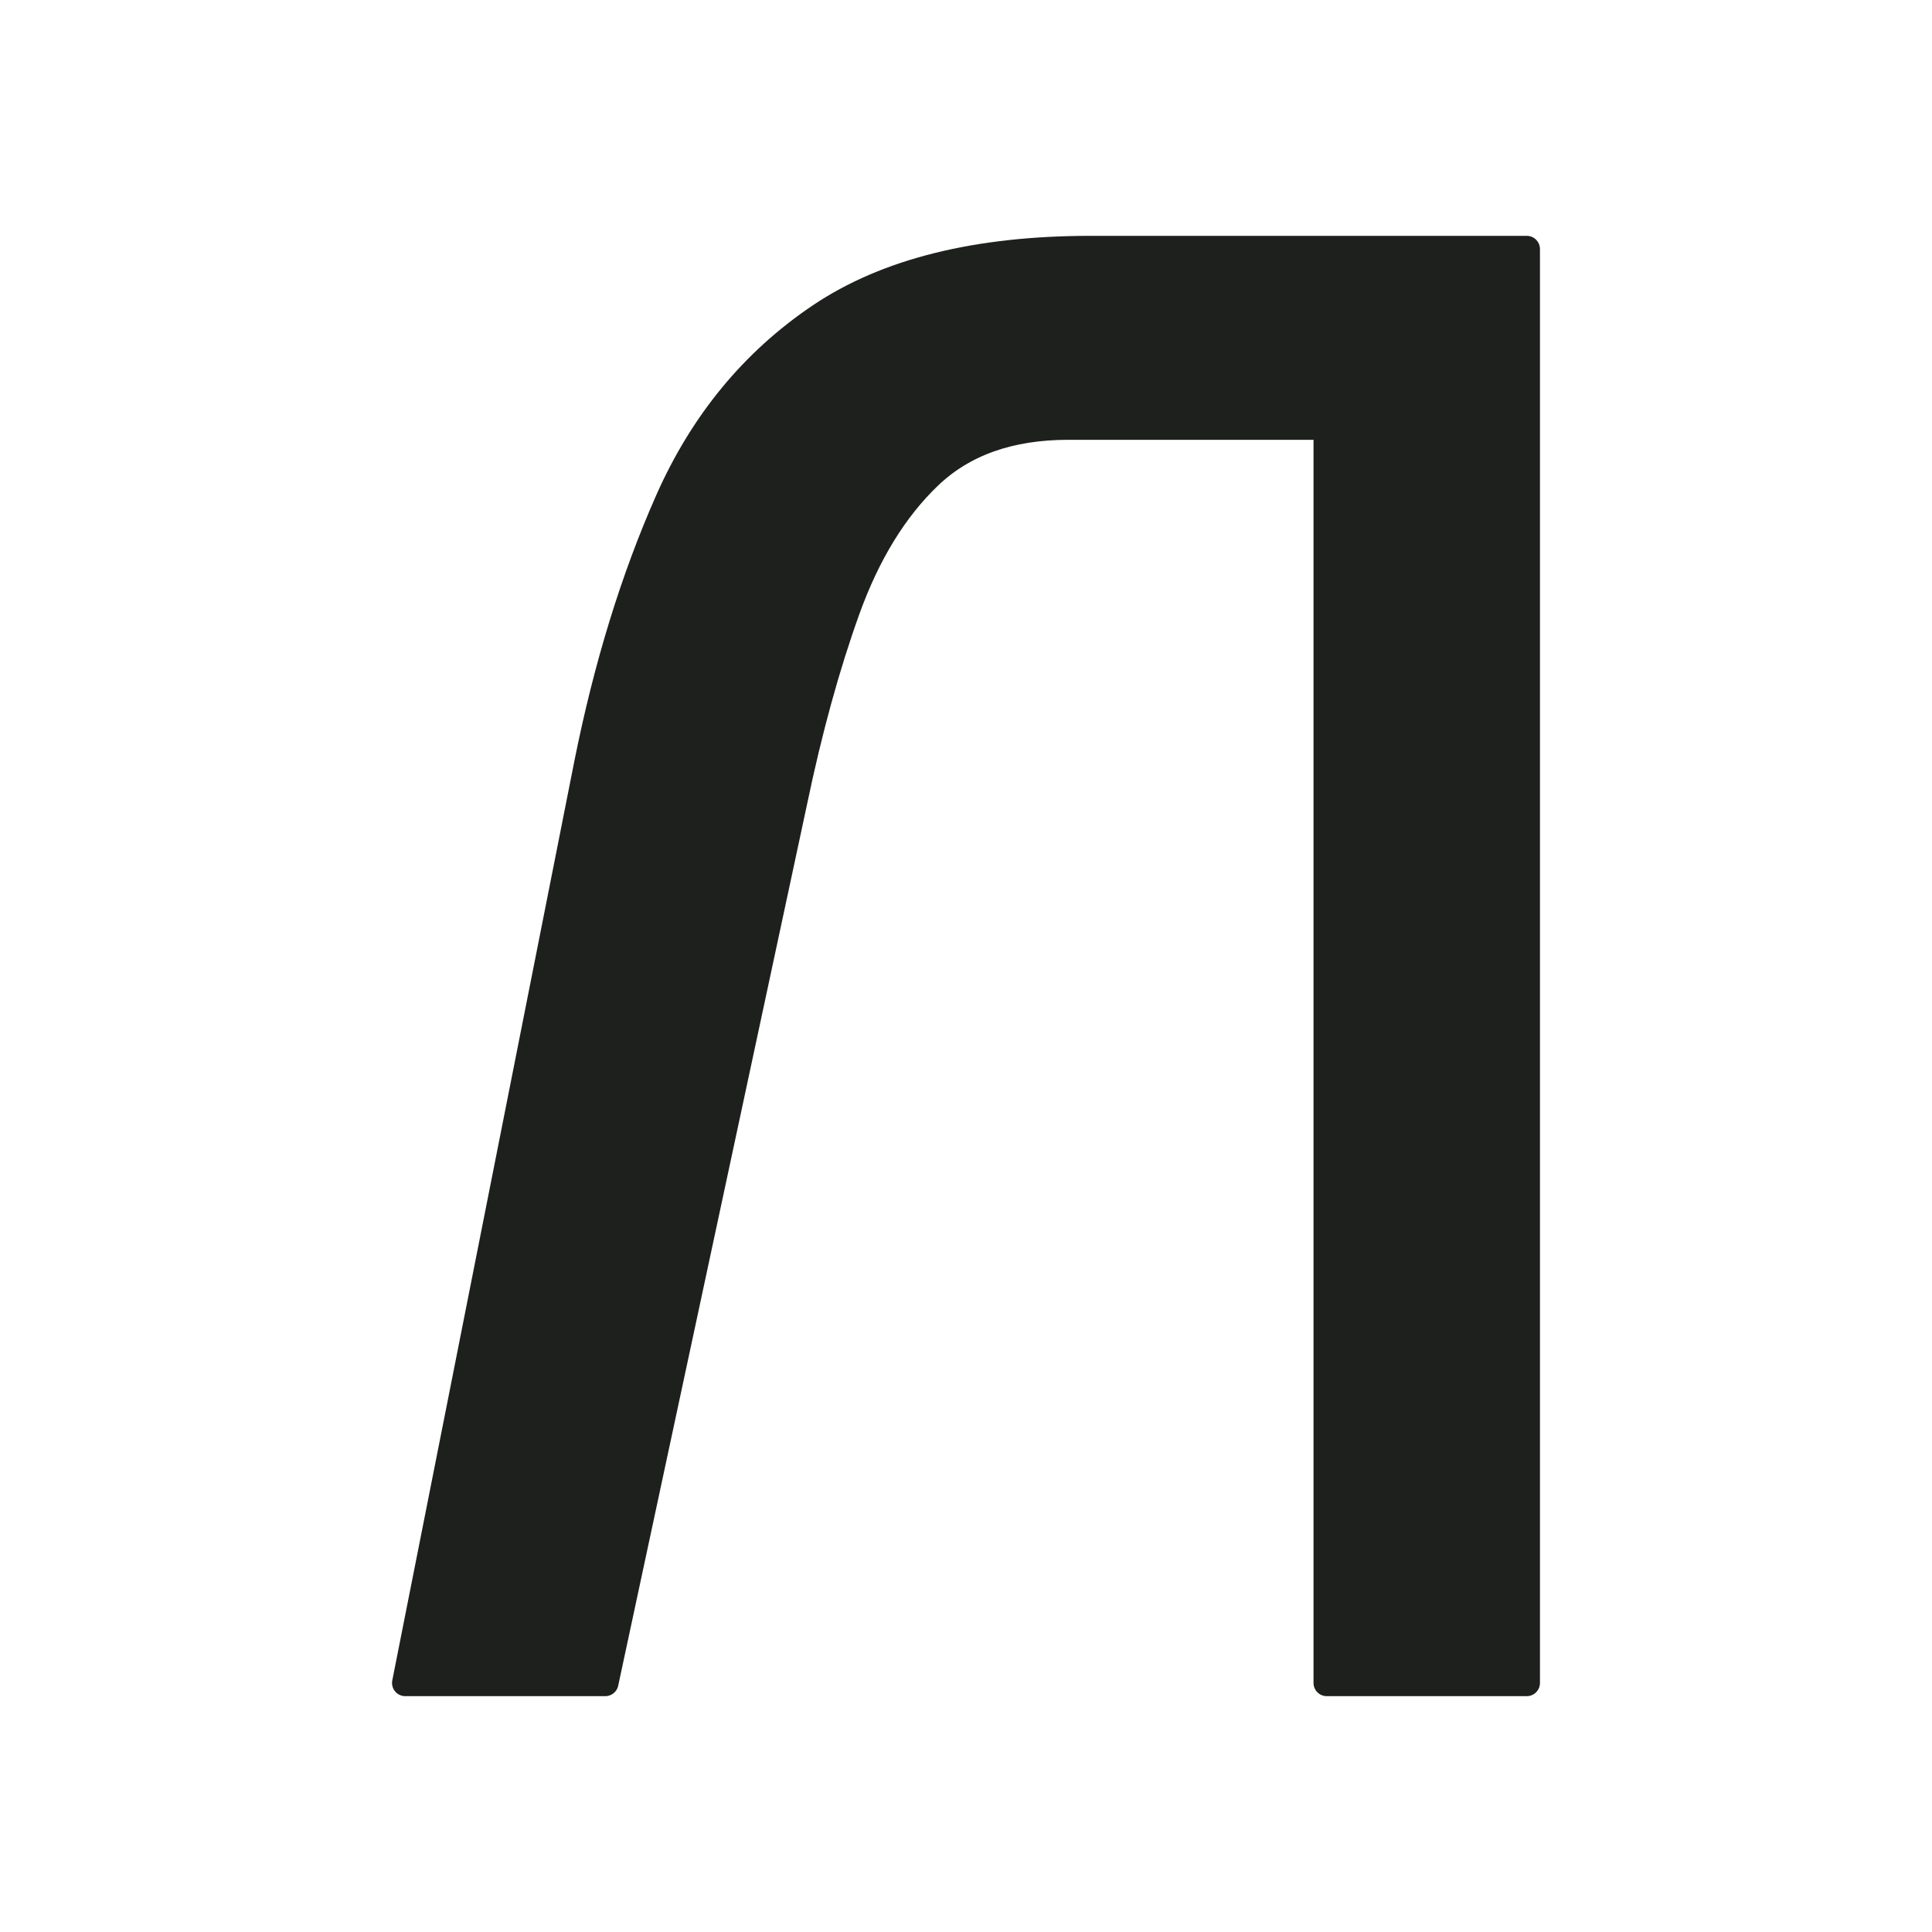
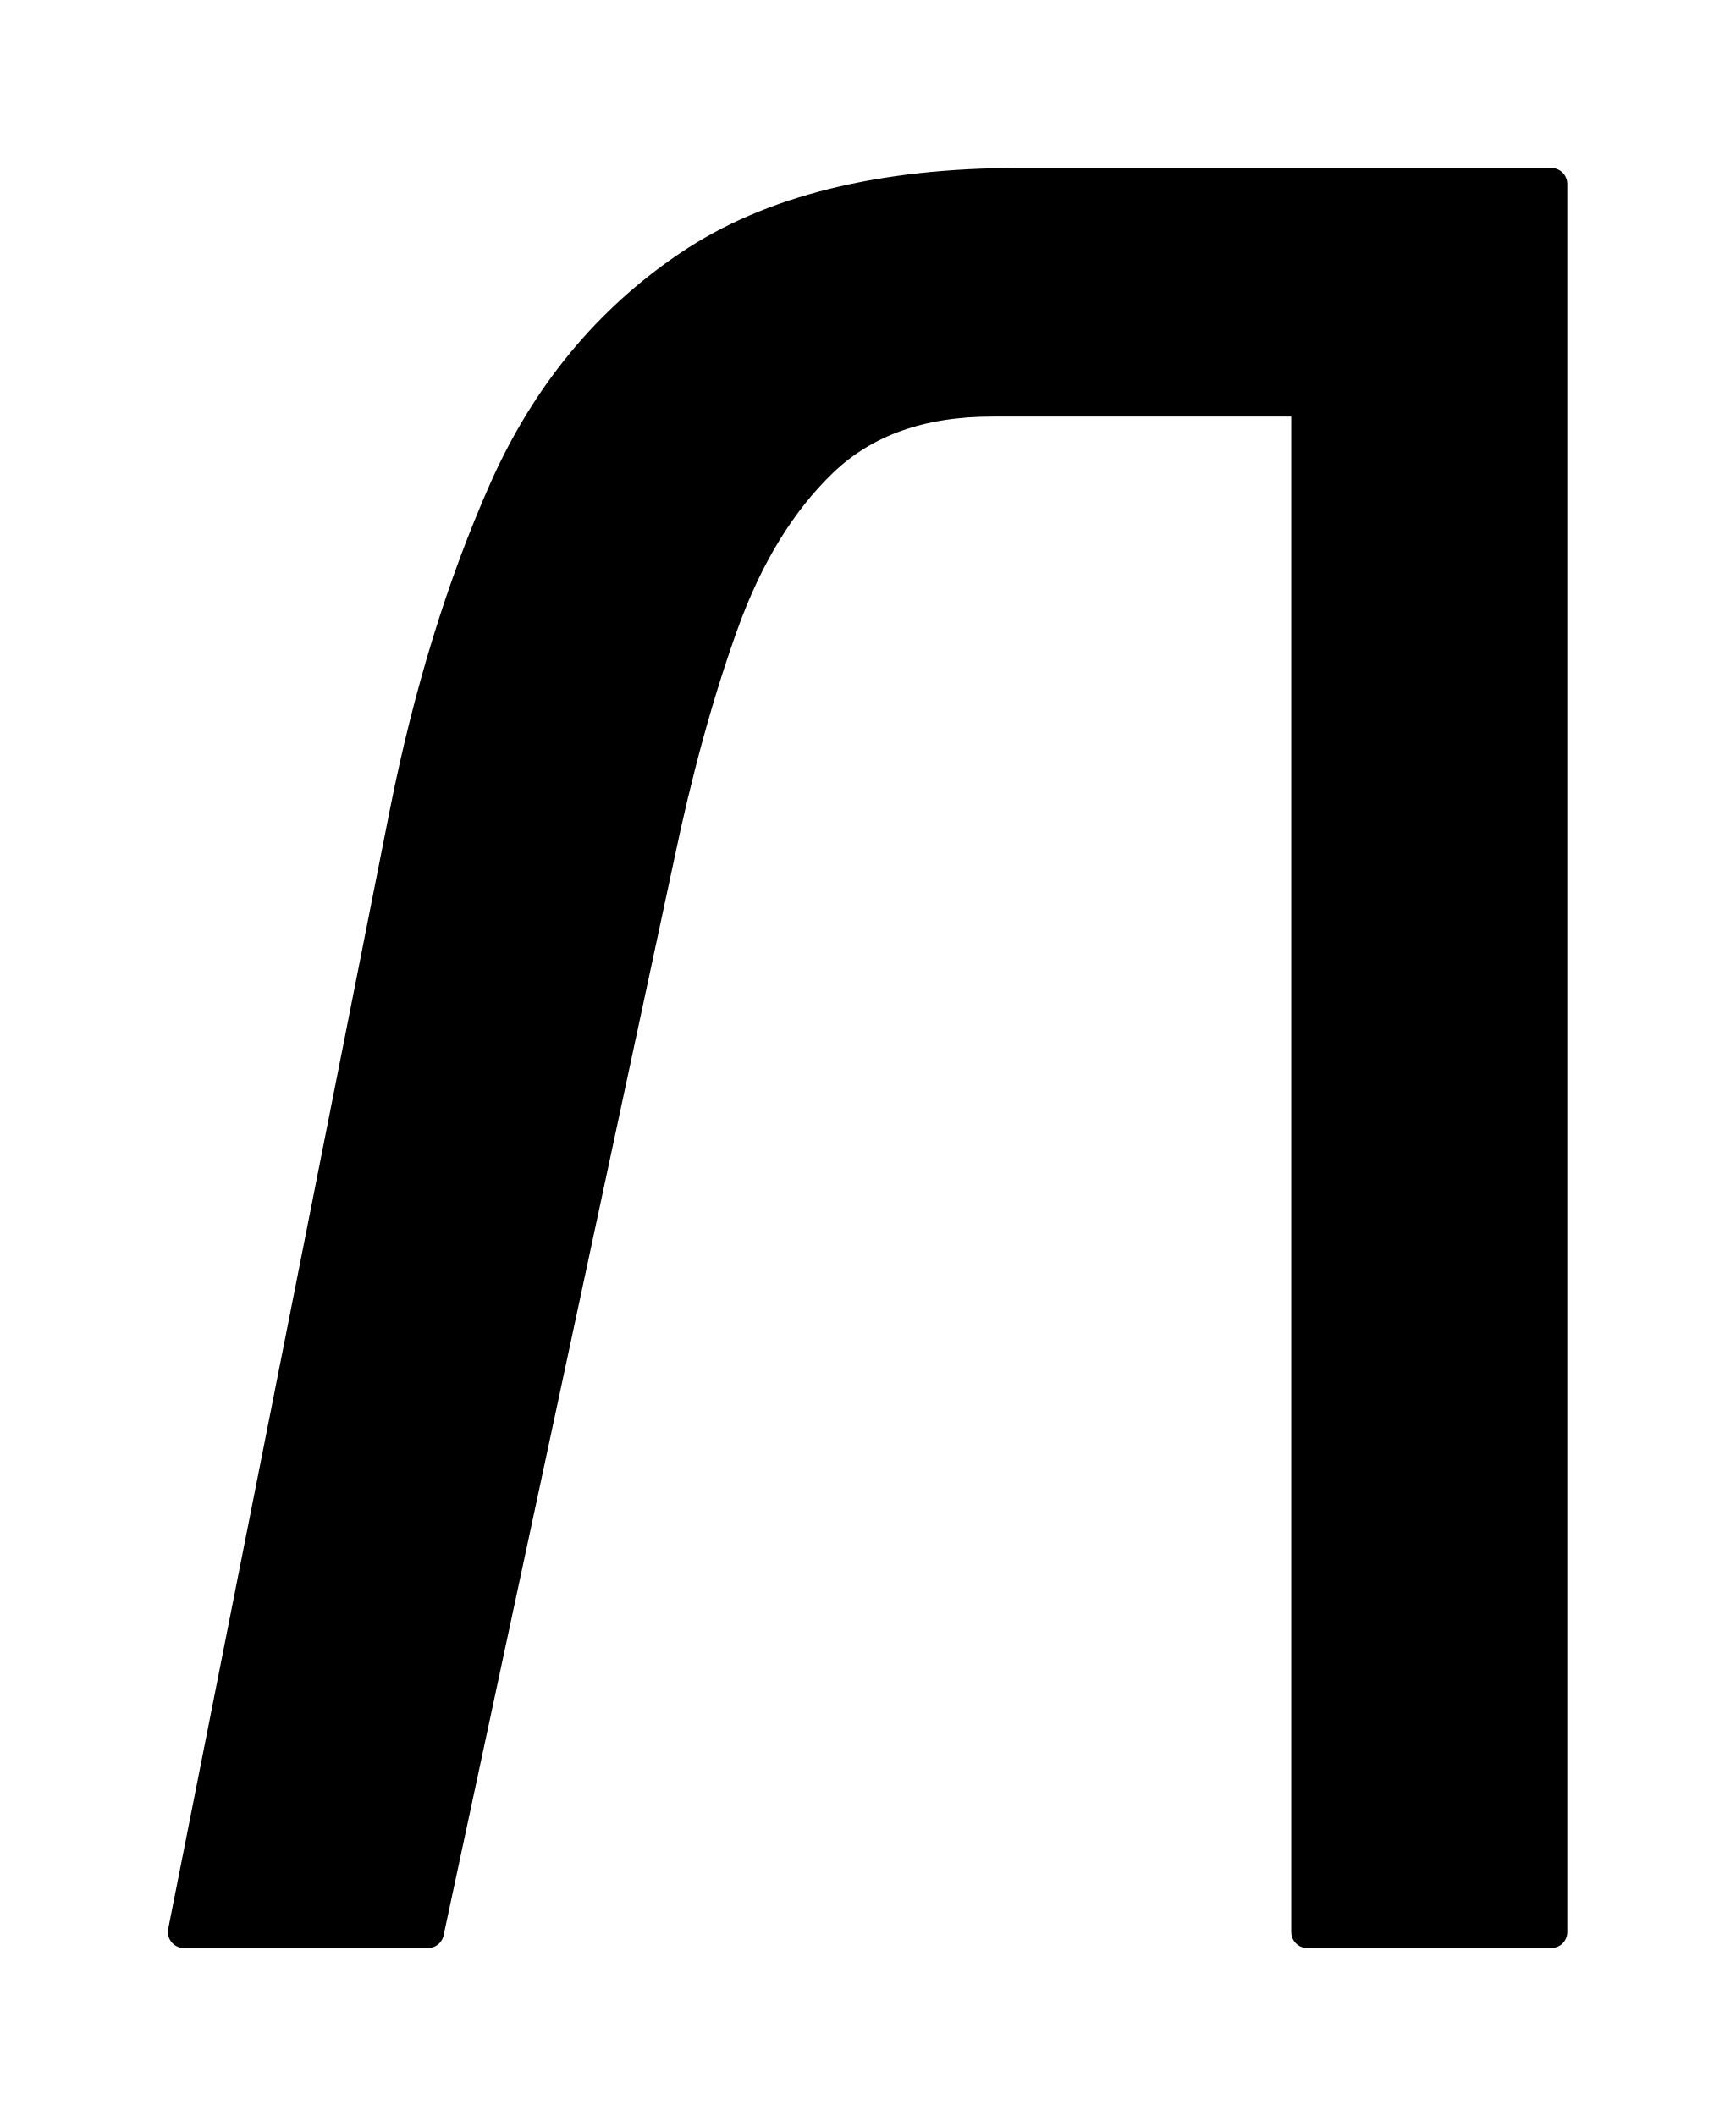
- <svg xmlns="http://www.w3.org/2000/svg" width="256" height="256" viewBox="0 0 256 256" role="img" aria-label="Old Permic bold 𐍩">
-   <path d="M53.697 223.0 77.82 101.197Q81.691 81.84 88.541 66.354Q95.39 50.868 108.643 41.934Q121.895 33.0 144.528 33.0H202.303V223.0H175.798V56.527H141.55Q129.936 56.527 123.086 63.078Q116.237 69.63 112.216 80.798Q108.196 91.966 105.218 106.26L80.202 223.0Z" fill="#1E201E" stroke="#1E201E" stroke-width="3.5" stroke-linejoin="round" stroke-linecap="round" />
+ <svg xmlns="http://www.w3.org/2000/svg" width="188.605" height="230" viewBox="33.697 13 188.605 230" role="img" aria-label="Old Permic bold 𐍩" preserveAspectRatio="xMidYMid meet">
+   <path d="M53.697 223.0 77.82 101.197Q81.691 81.84 88.541 66.354Q95.39 50.868 108.643 41.934Q121.895 33.0 144.528 33.0H202.303V223.0H175.798V56.527H141.55Q129.936 56.527 123.086 63.078Q116.237 69.63 112.216 80.798Q108.196 91.966 105.218 106.26L80.202 223.0Z" fill="#000" stroke="#000" stroke-width="3.5" stroke-linejoin="round" stroke-linecap="round" />
</svg>
